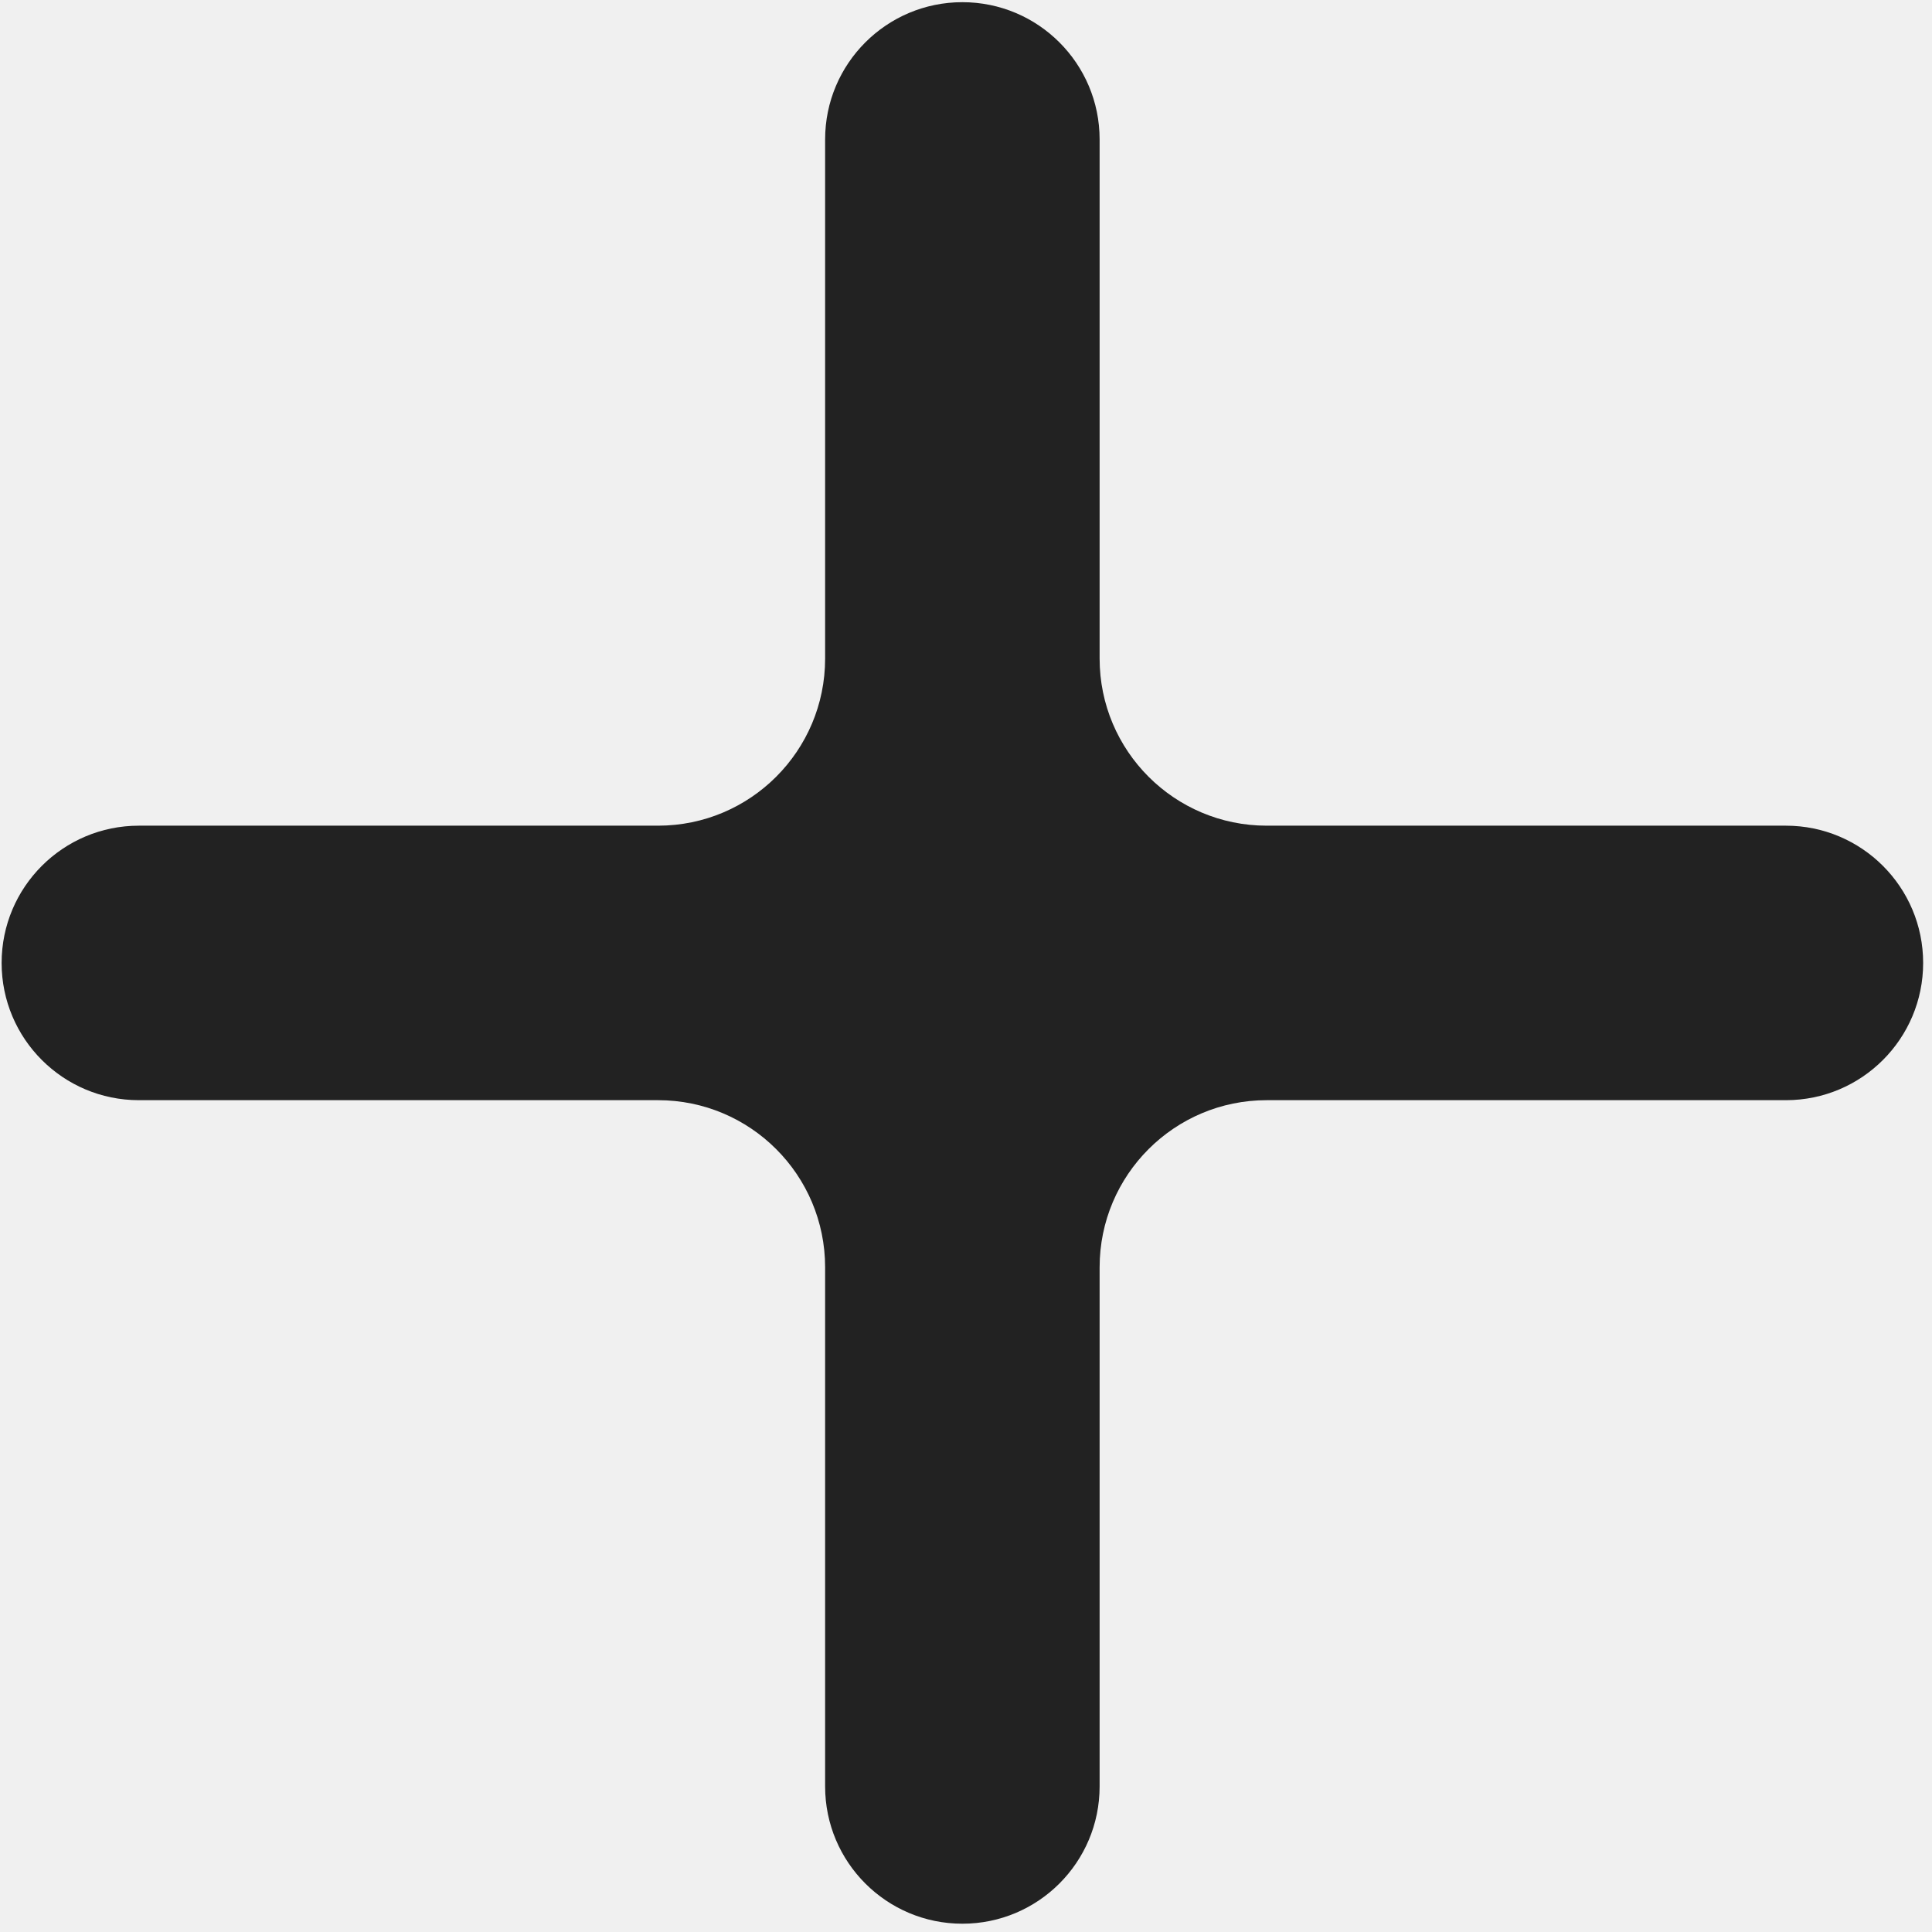
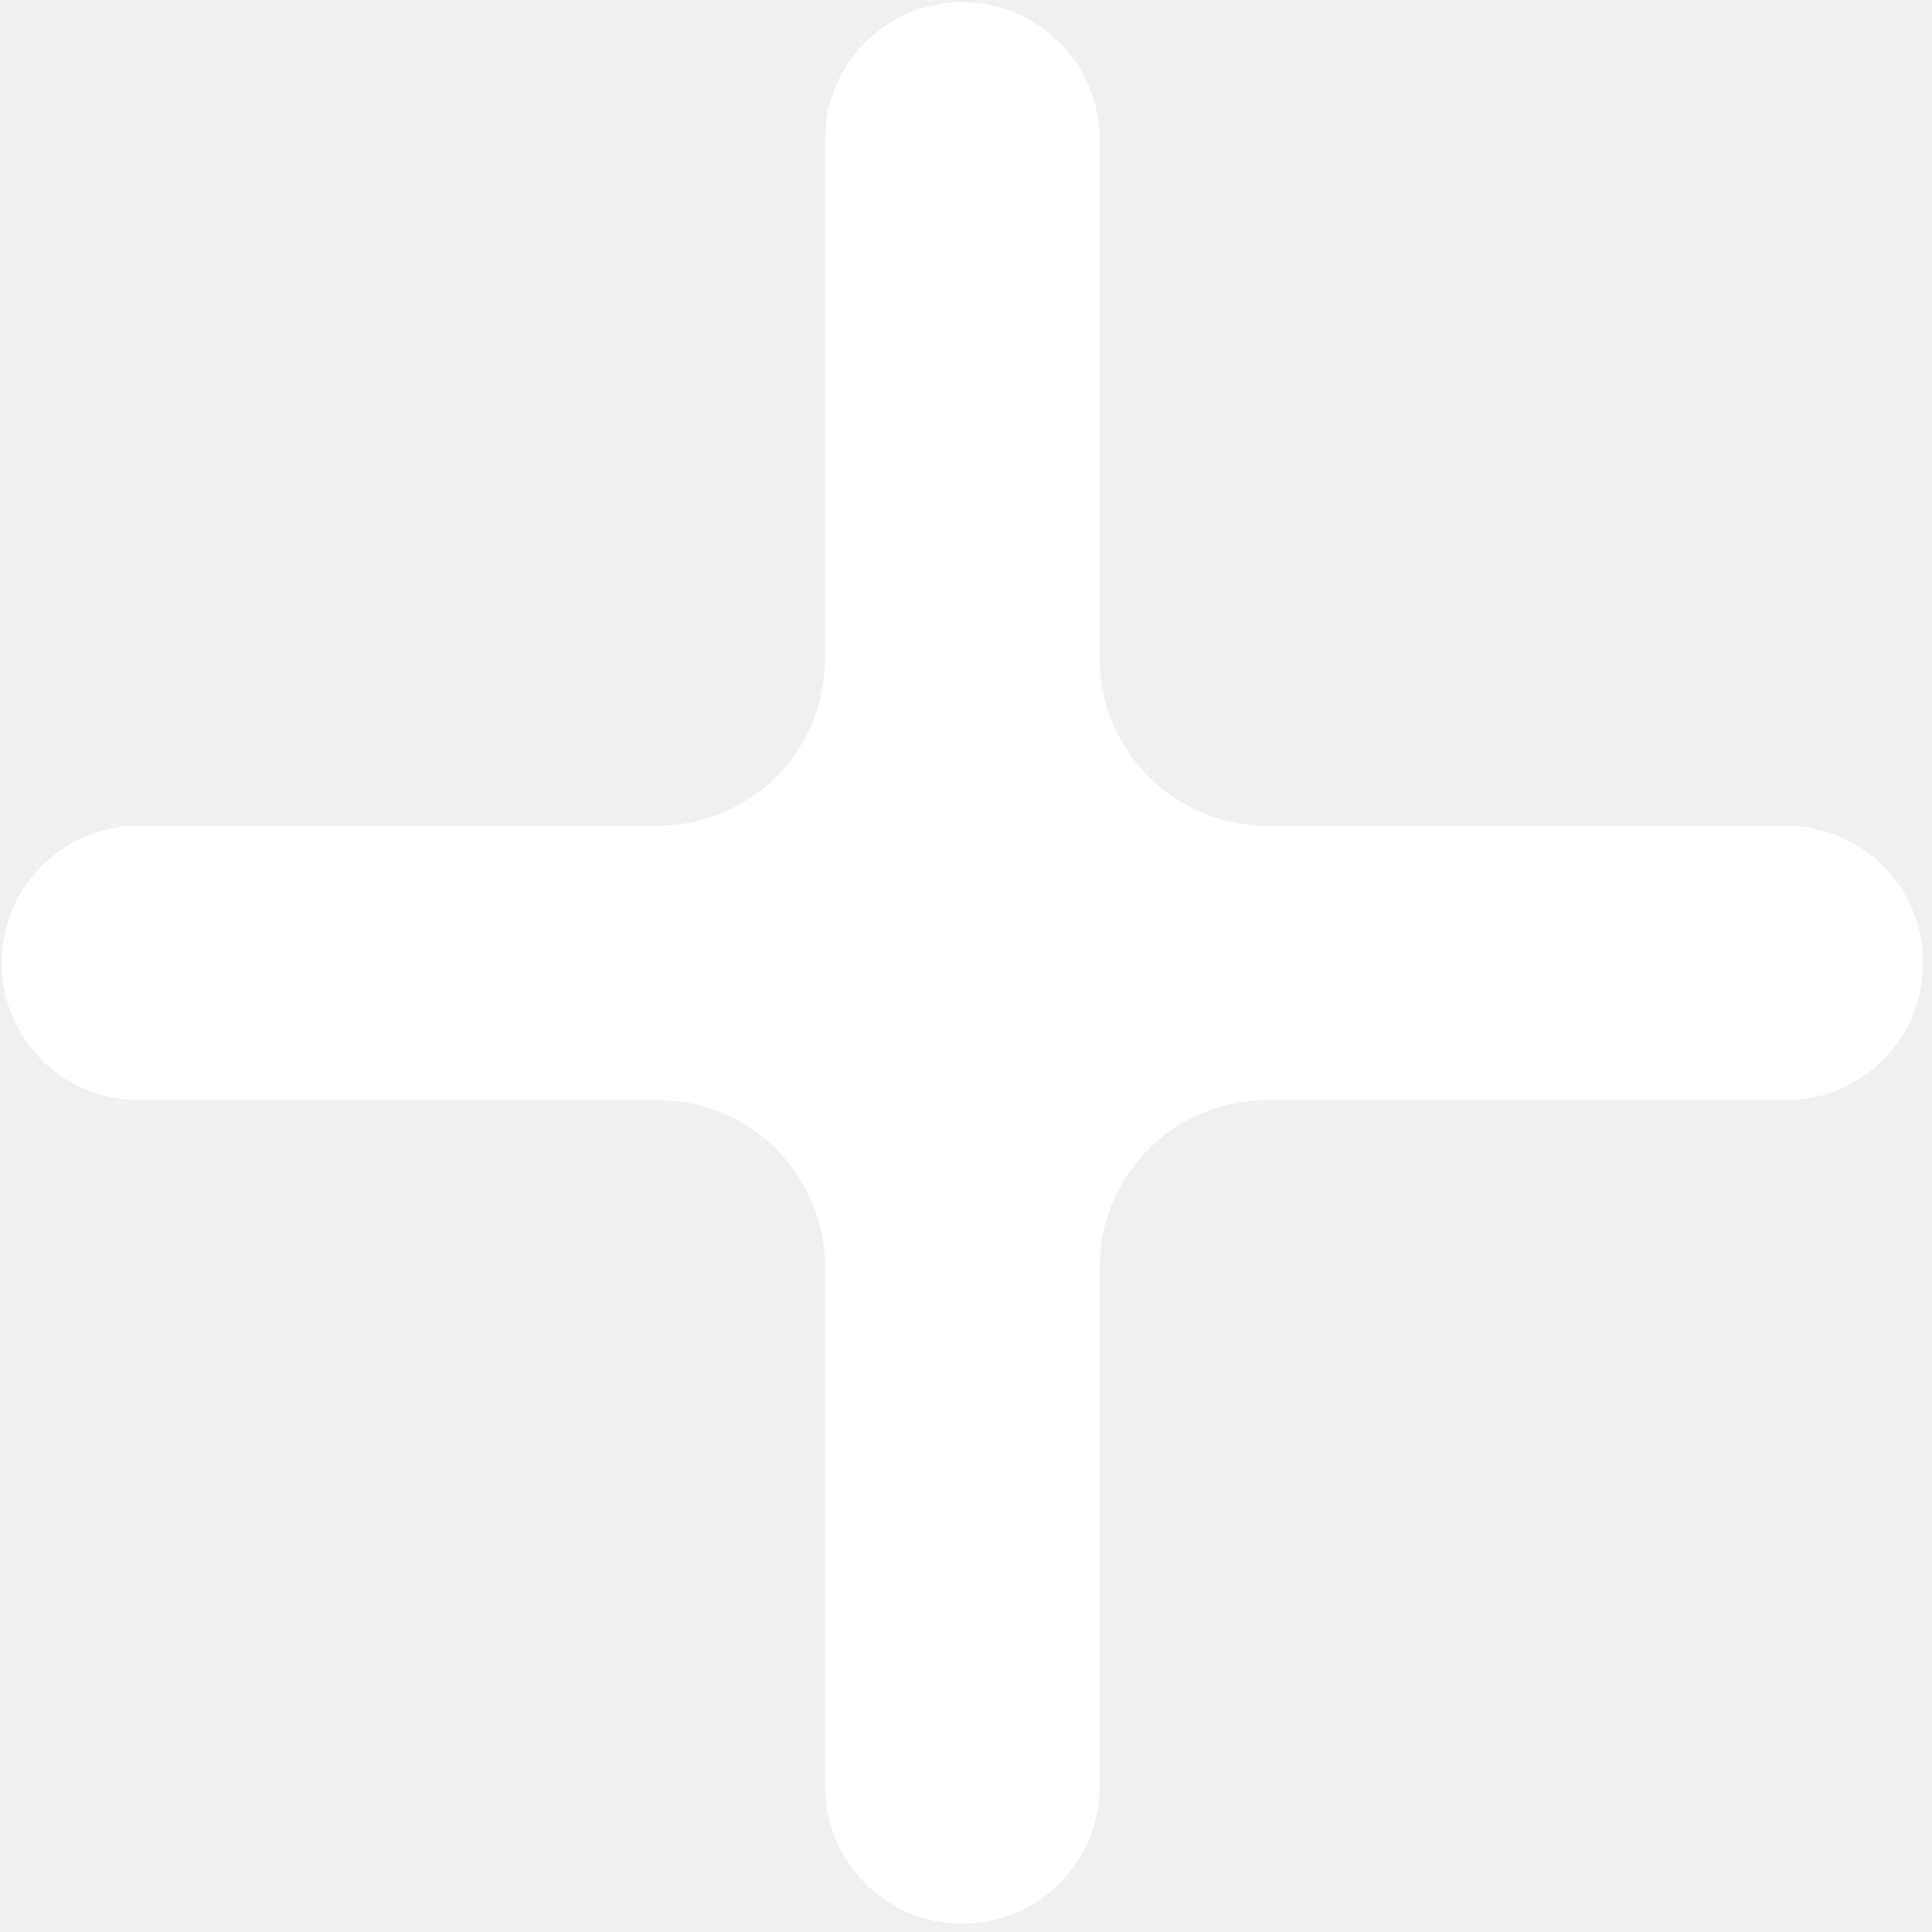
<svg xmlns="http://www.w3.org/2000/svg" width="62" height="62" viewBox="0 0 62 62" fill="none">
-   <path d="M61.716 30.902C61.716 33.334 59.744 35.306 57.312 35.306H40.651C37.689 35.306 35.288 37.707 35.288 40.669V57.329C35.288 59.762 33.316 61.734 30.884 61.734C28.451 61.734 26.479 59.762 26.479 57.329V40.669C26.479 37.707 24.079 35.306 21.117 35.306H4.456C2.024 35.306 0.052 33.334 0.052 30.902C0.052 28.469 2.024 26.497 4.456 26.497H21.117C24.079 26.497 26.479 24.096 26.479 21.135V4.474C26.479 2.042 28.451 0.07 30.884 0.07C33.316 0.07 35.288 2.042 35.288 4.474V21.135C35.288 24.096 37.689 26.497 40.651 26.497H57.312C59.744 26.497 61.716 28.469 61.716 30.902Z" fill="#222222" />
+   <path d="M61.716 30.902C61.716 33.334 59.744 35.306 57.312 35.306H40.651C37.689 35.306 35.288 37.707 35.288 40.669V57.329C35.288 59.762 33.316 61.734 30.884 61.734C28.451 61.734 26.479 59.762 26.479 57.329V40.669C26.479 37.707 24.079 35.306 21.117 35.306H4.456C2.024 35.306 0.052 33.334 0.052 30.902C0.052 28.469 2.024 26.497 4.456 26.497H21.117C24.079 26.497 26.479 24.096 26.479 21.135V4.474C26.479 2.042 28.451 0.07 30.884 0.07C33.316 0.07 35.288 2.042 35.288 4.474V21.135C35.288 24.096 37.689 26.497 40.651 26.497H57.312C59.744 26.497 61.716 28.469 61.716 30.902Z" fill="#FFFFFF" />
</svg>
